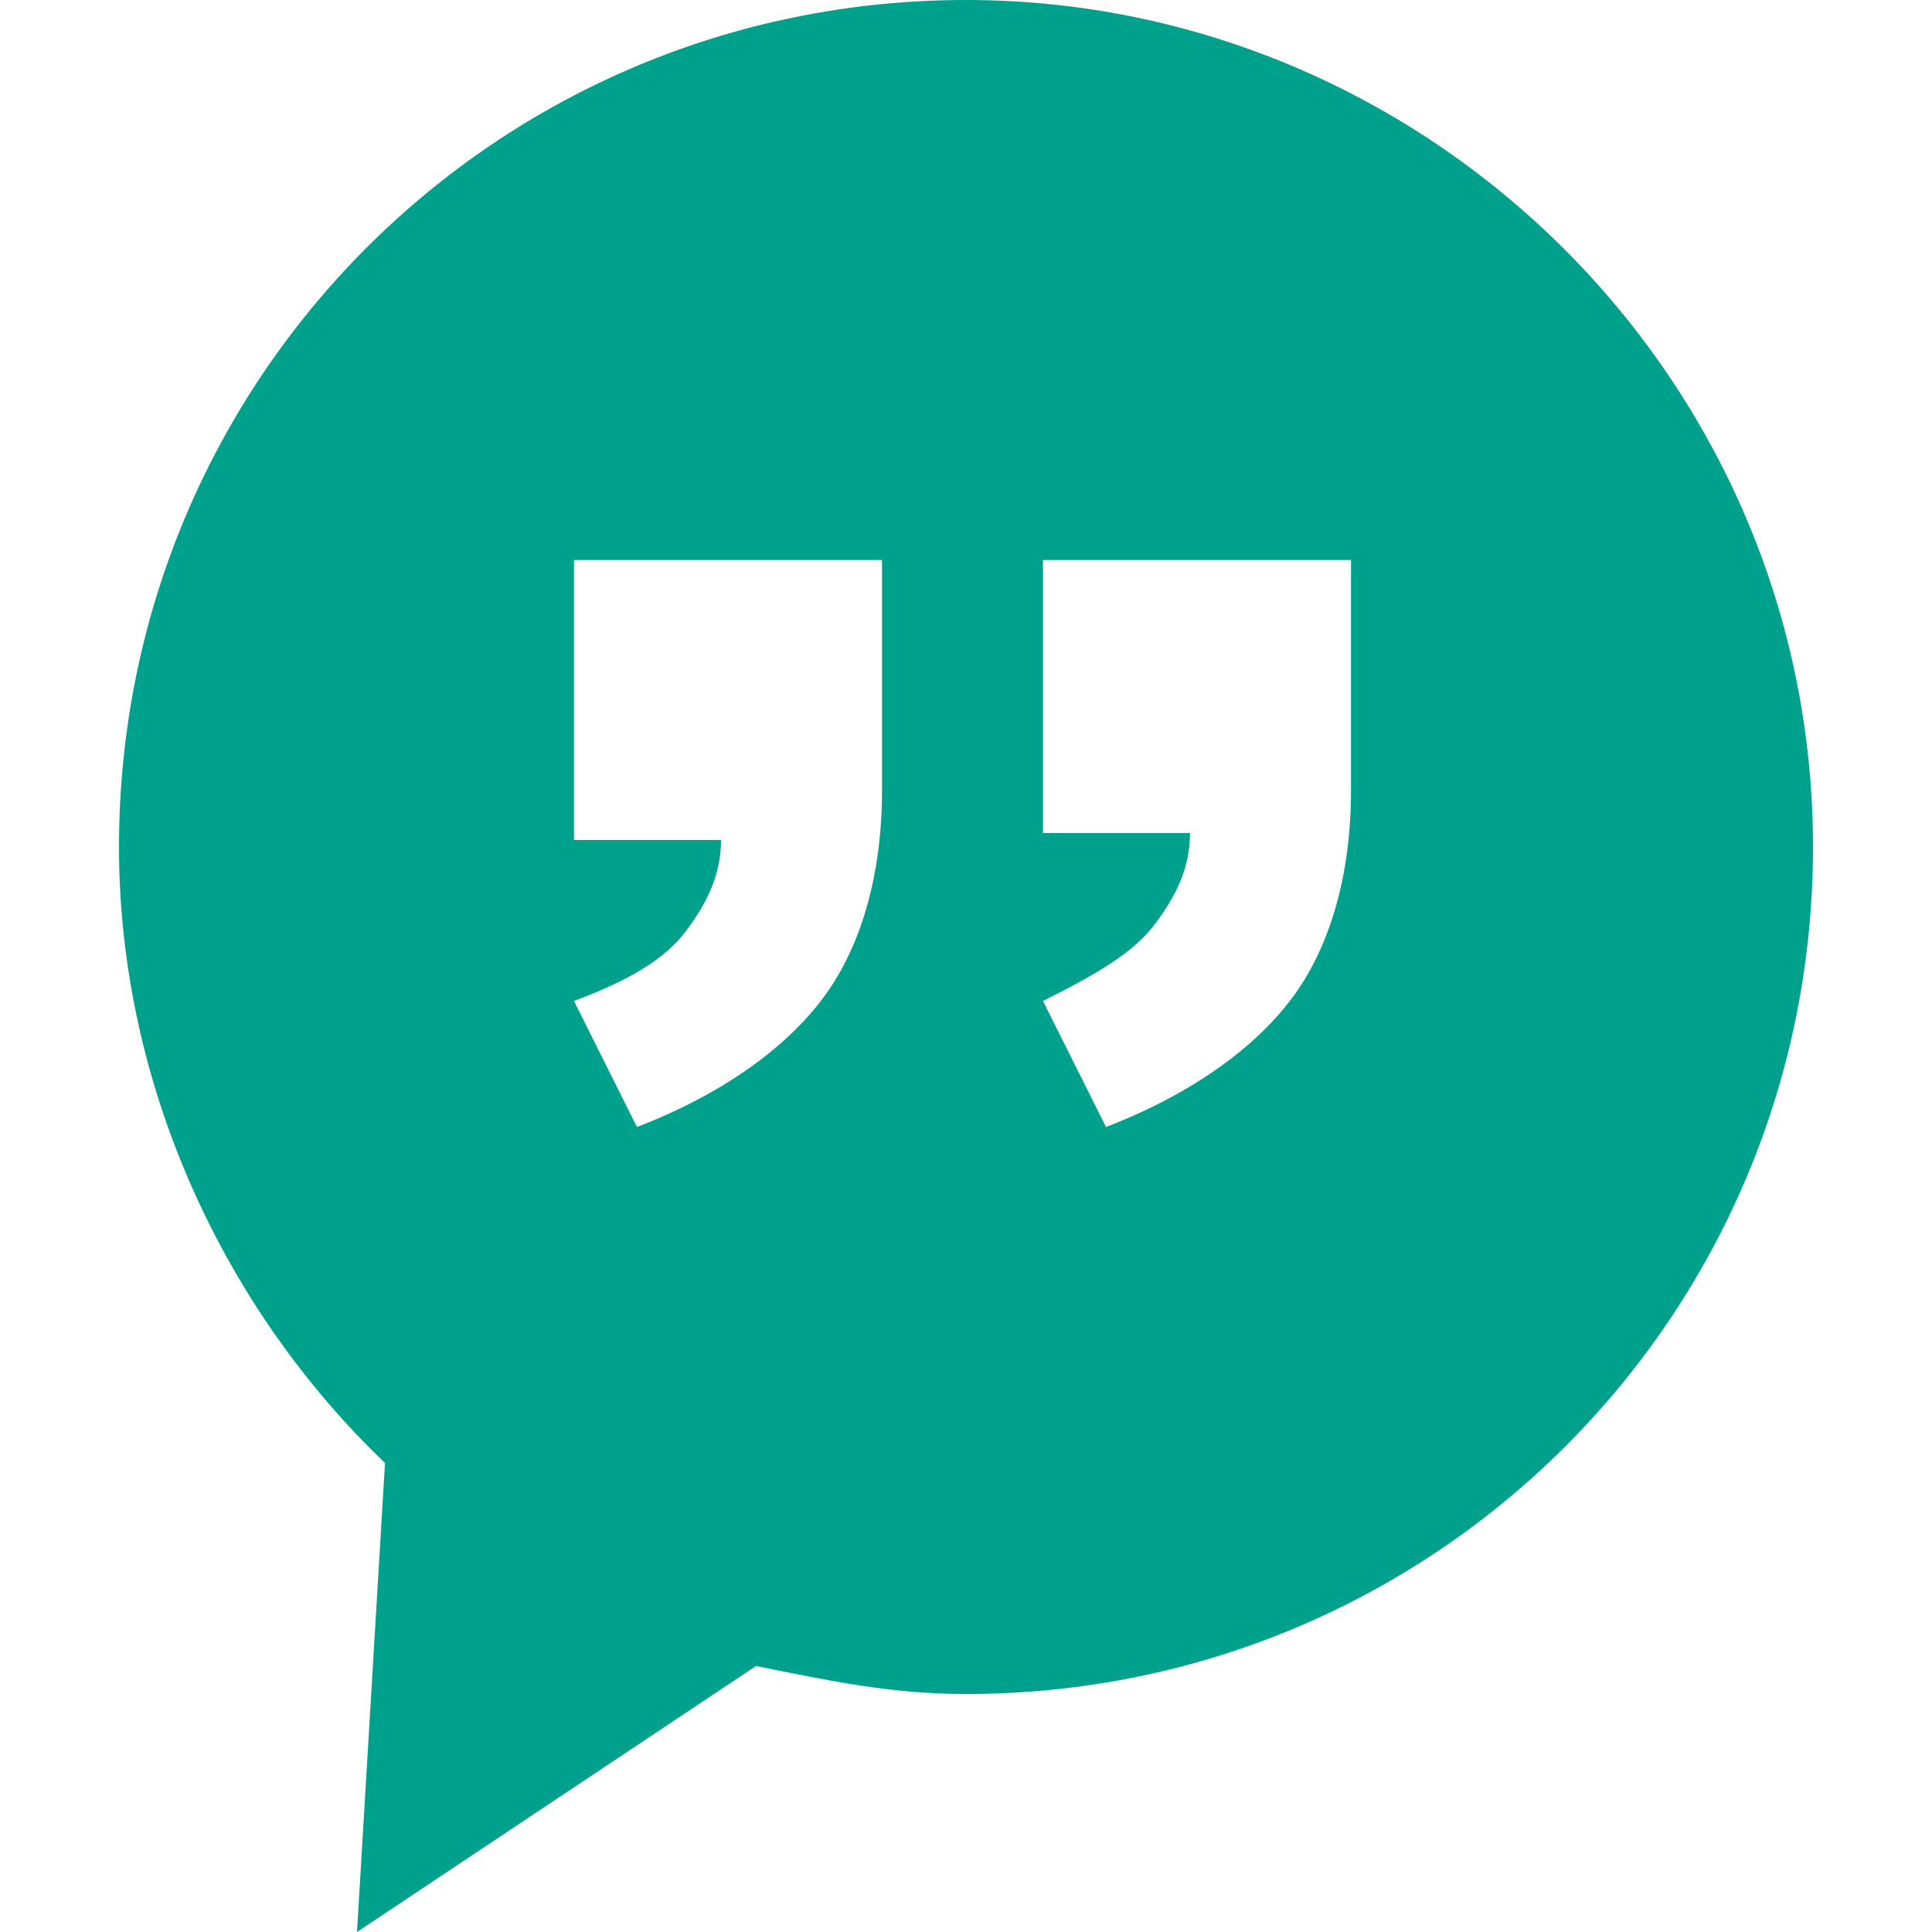
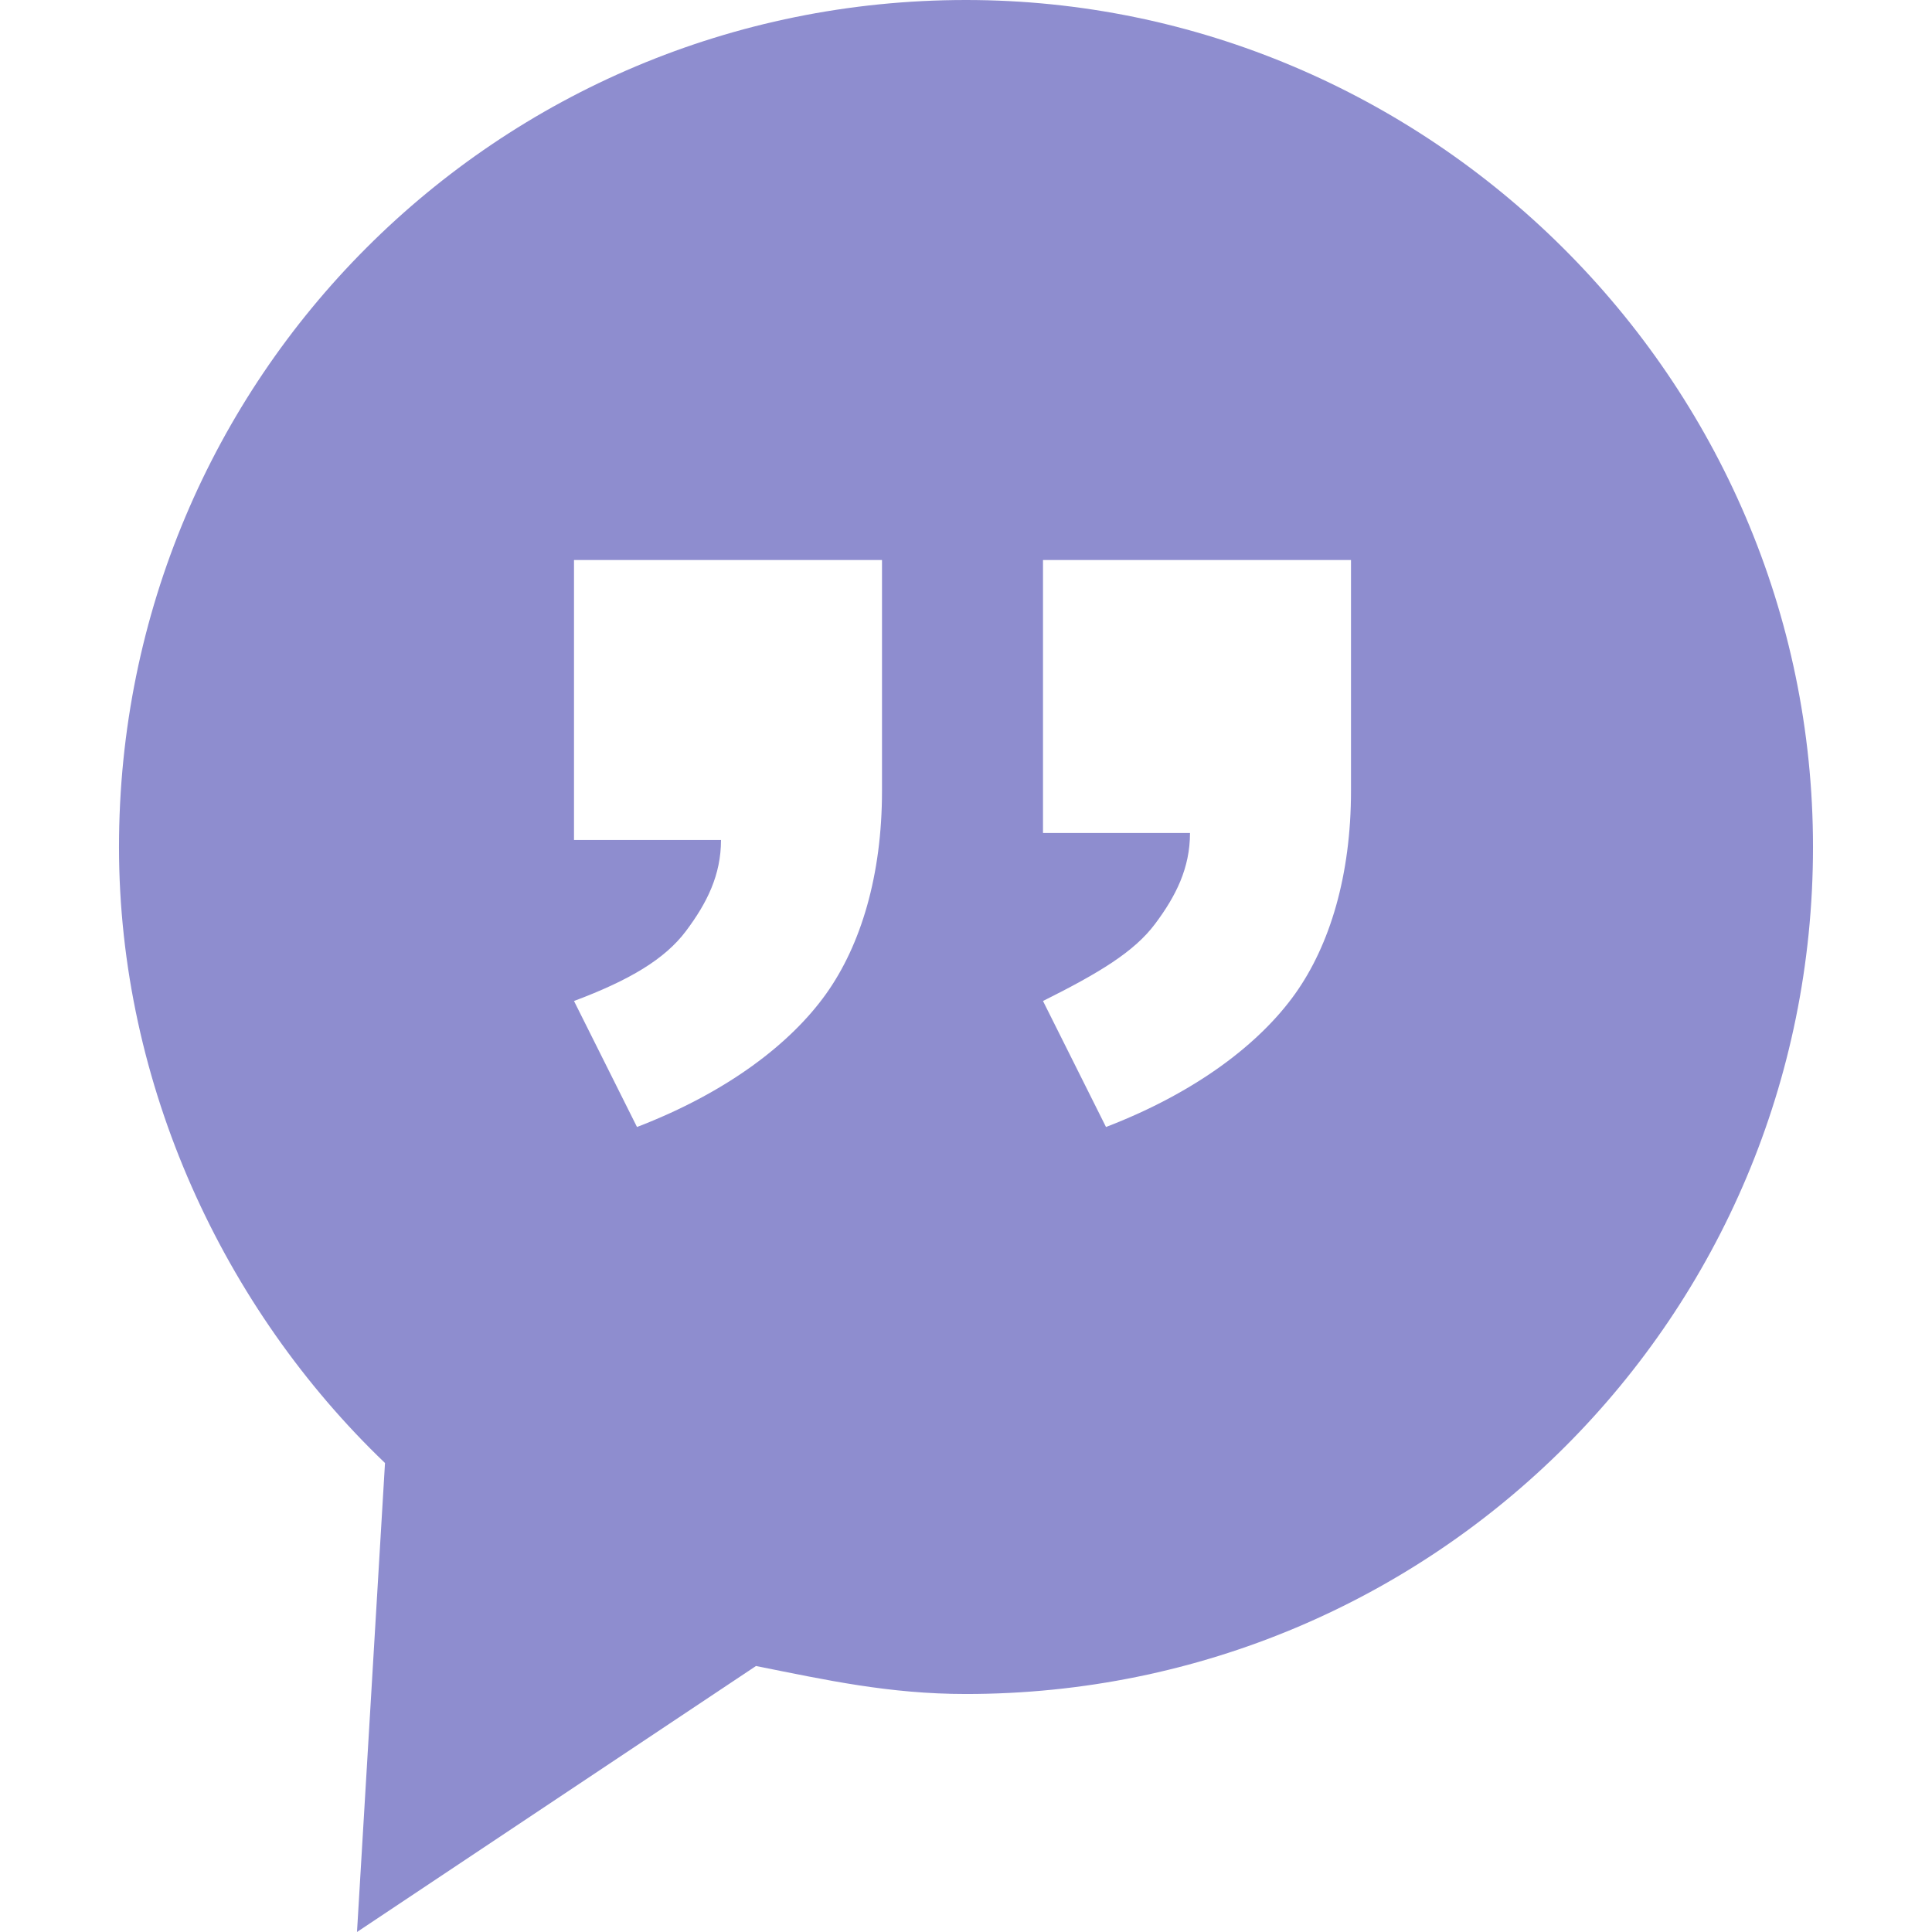
<svg xmlns="http://www.w3.org/2000/svg" width="27.6" height="27.6">
-   <path d="M13.8 0C7.1 0 1.7 5.4 1.7 12.1c0 3.4 1.5 6.6 3.8 8.8l-.4 6.7 5.7-3.8c1 .2 1.9.4 3 .4 6.7 0 12.1-5.4 12.1-12.1S20.4 0 13.8 0zm-1.2 11.3c0 1.2-.3 2.2-.8 2.9s-1.4 1.4-2.7 1.9l-.9-1.8c.8-.3 1.3-.6 1.6-1s.5-.8.5-1.3H8.2V8h4.4v3.3zm6.7 0c0 1.2-.3 2.2-.8 2.9-.5.7-1.4 1.4-2.7 1.9l-.9-1.8c.8-.4 1.3-.7 1.6-1.1.3-.4.5-.8.5-1.3h-2.1V8h4.4v3.3z" fill="#00A18C" />
+   <path d="M13.8 0C7.1 0 1.7 5.4 1.7 12.1c0 3.4 1.5 6.6 3.8 8.8l-.4 6.7 5.7-3.8c1 .2 1.9.4 3 .4 6.7 0 12.1-5.4 12.1-12.1S20.4 0 13.8 0zm-1.2 11.3c0 1.2-.3 2.2-.8 2.9s-1.4 1.4-2.7 1.9l-.9-1.8c.8-.3 1.3-.6 1.6-1s.5-.8.5-1.3H8.2V8h4.4v3.3zm6.7 0c0 1.2-.3 2.2-.8 2.9-.5.7-1.4 1.4-2.7 1.9l-.9-1.8c.8-.4 1.3-.7 1.6-1.1.3-.4.5-.8.5-1.3h-2.1V8h4.4v3.3z" fill="#8E8DCF" />
</svg>
